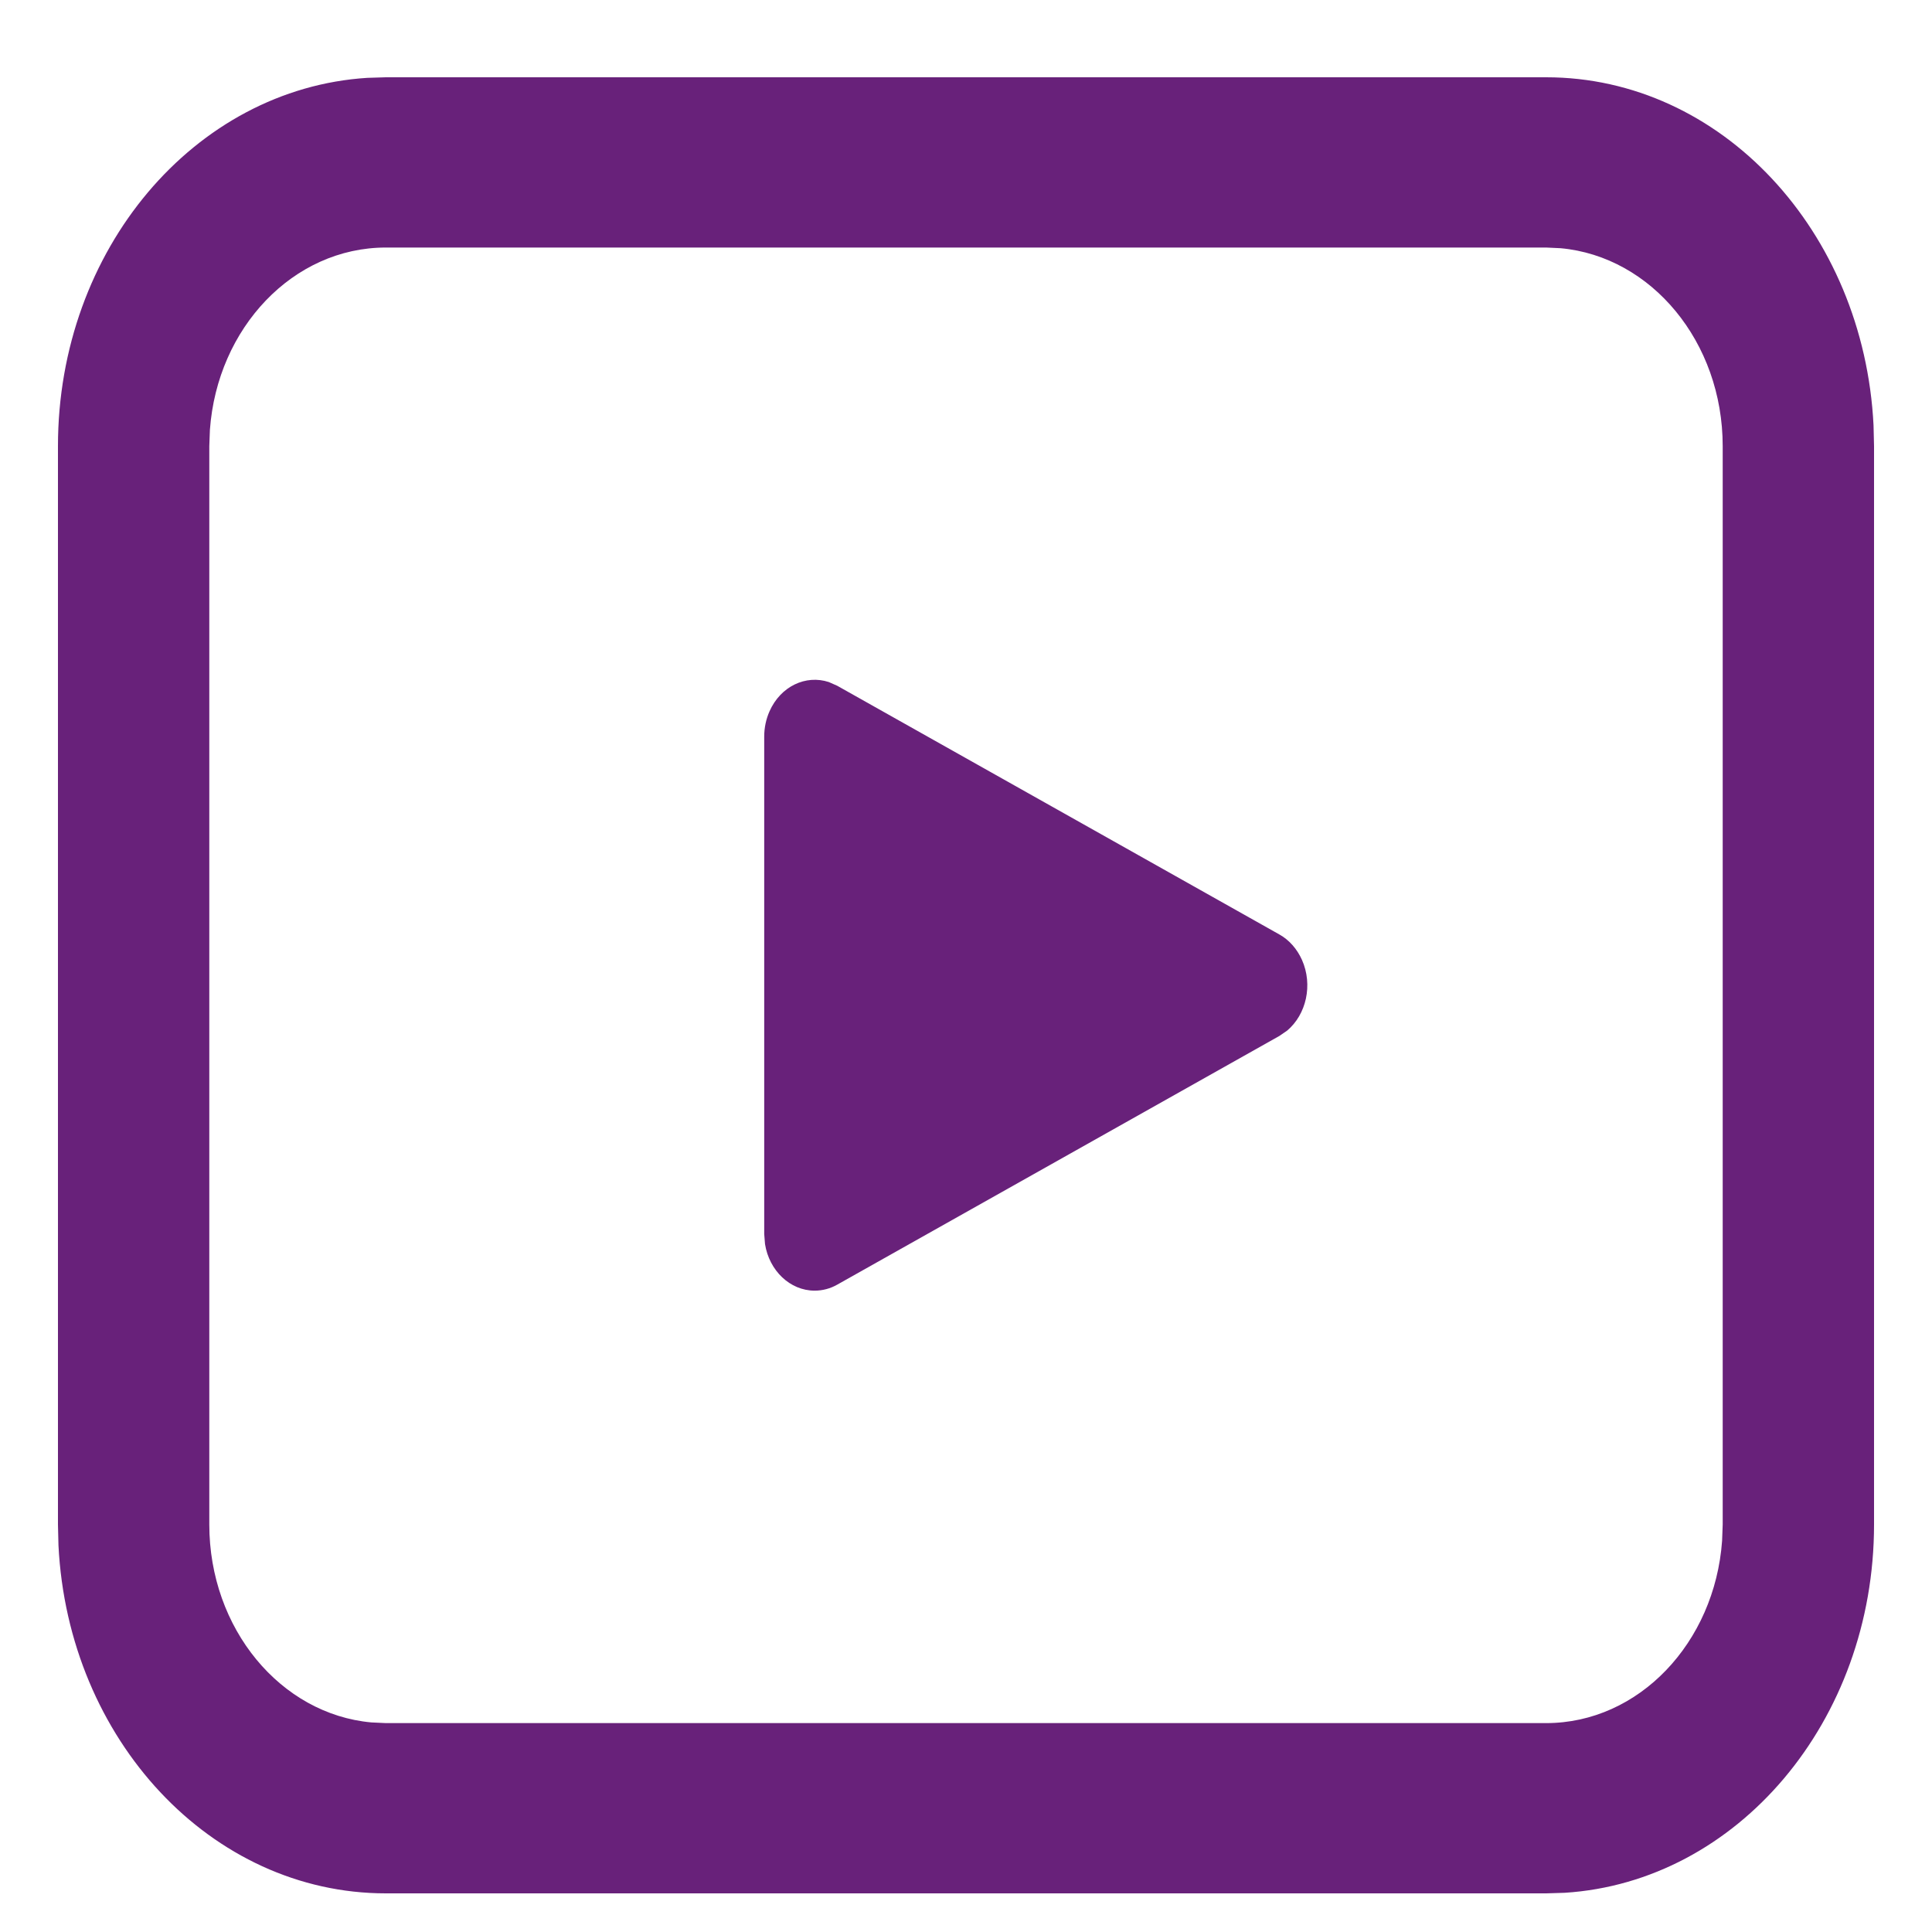
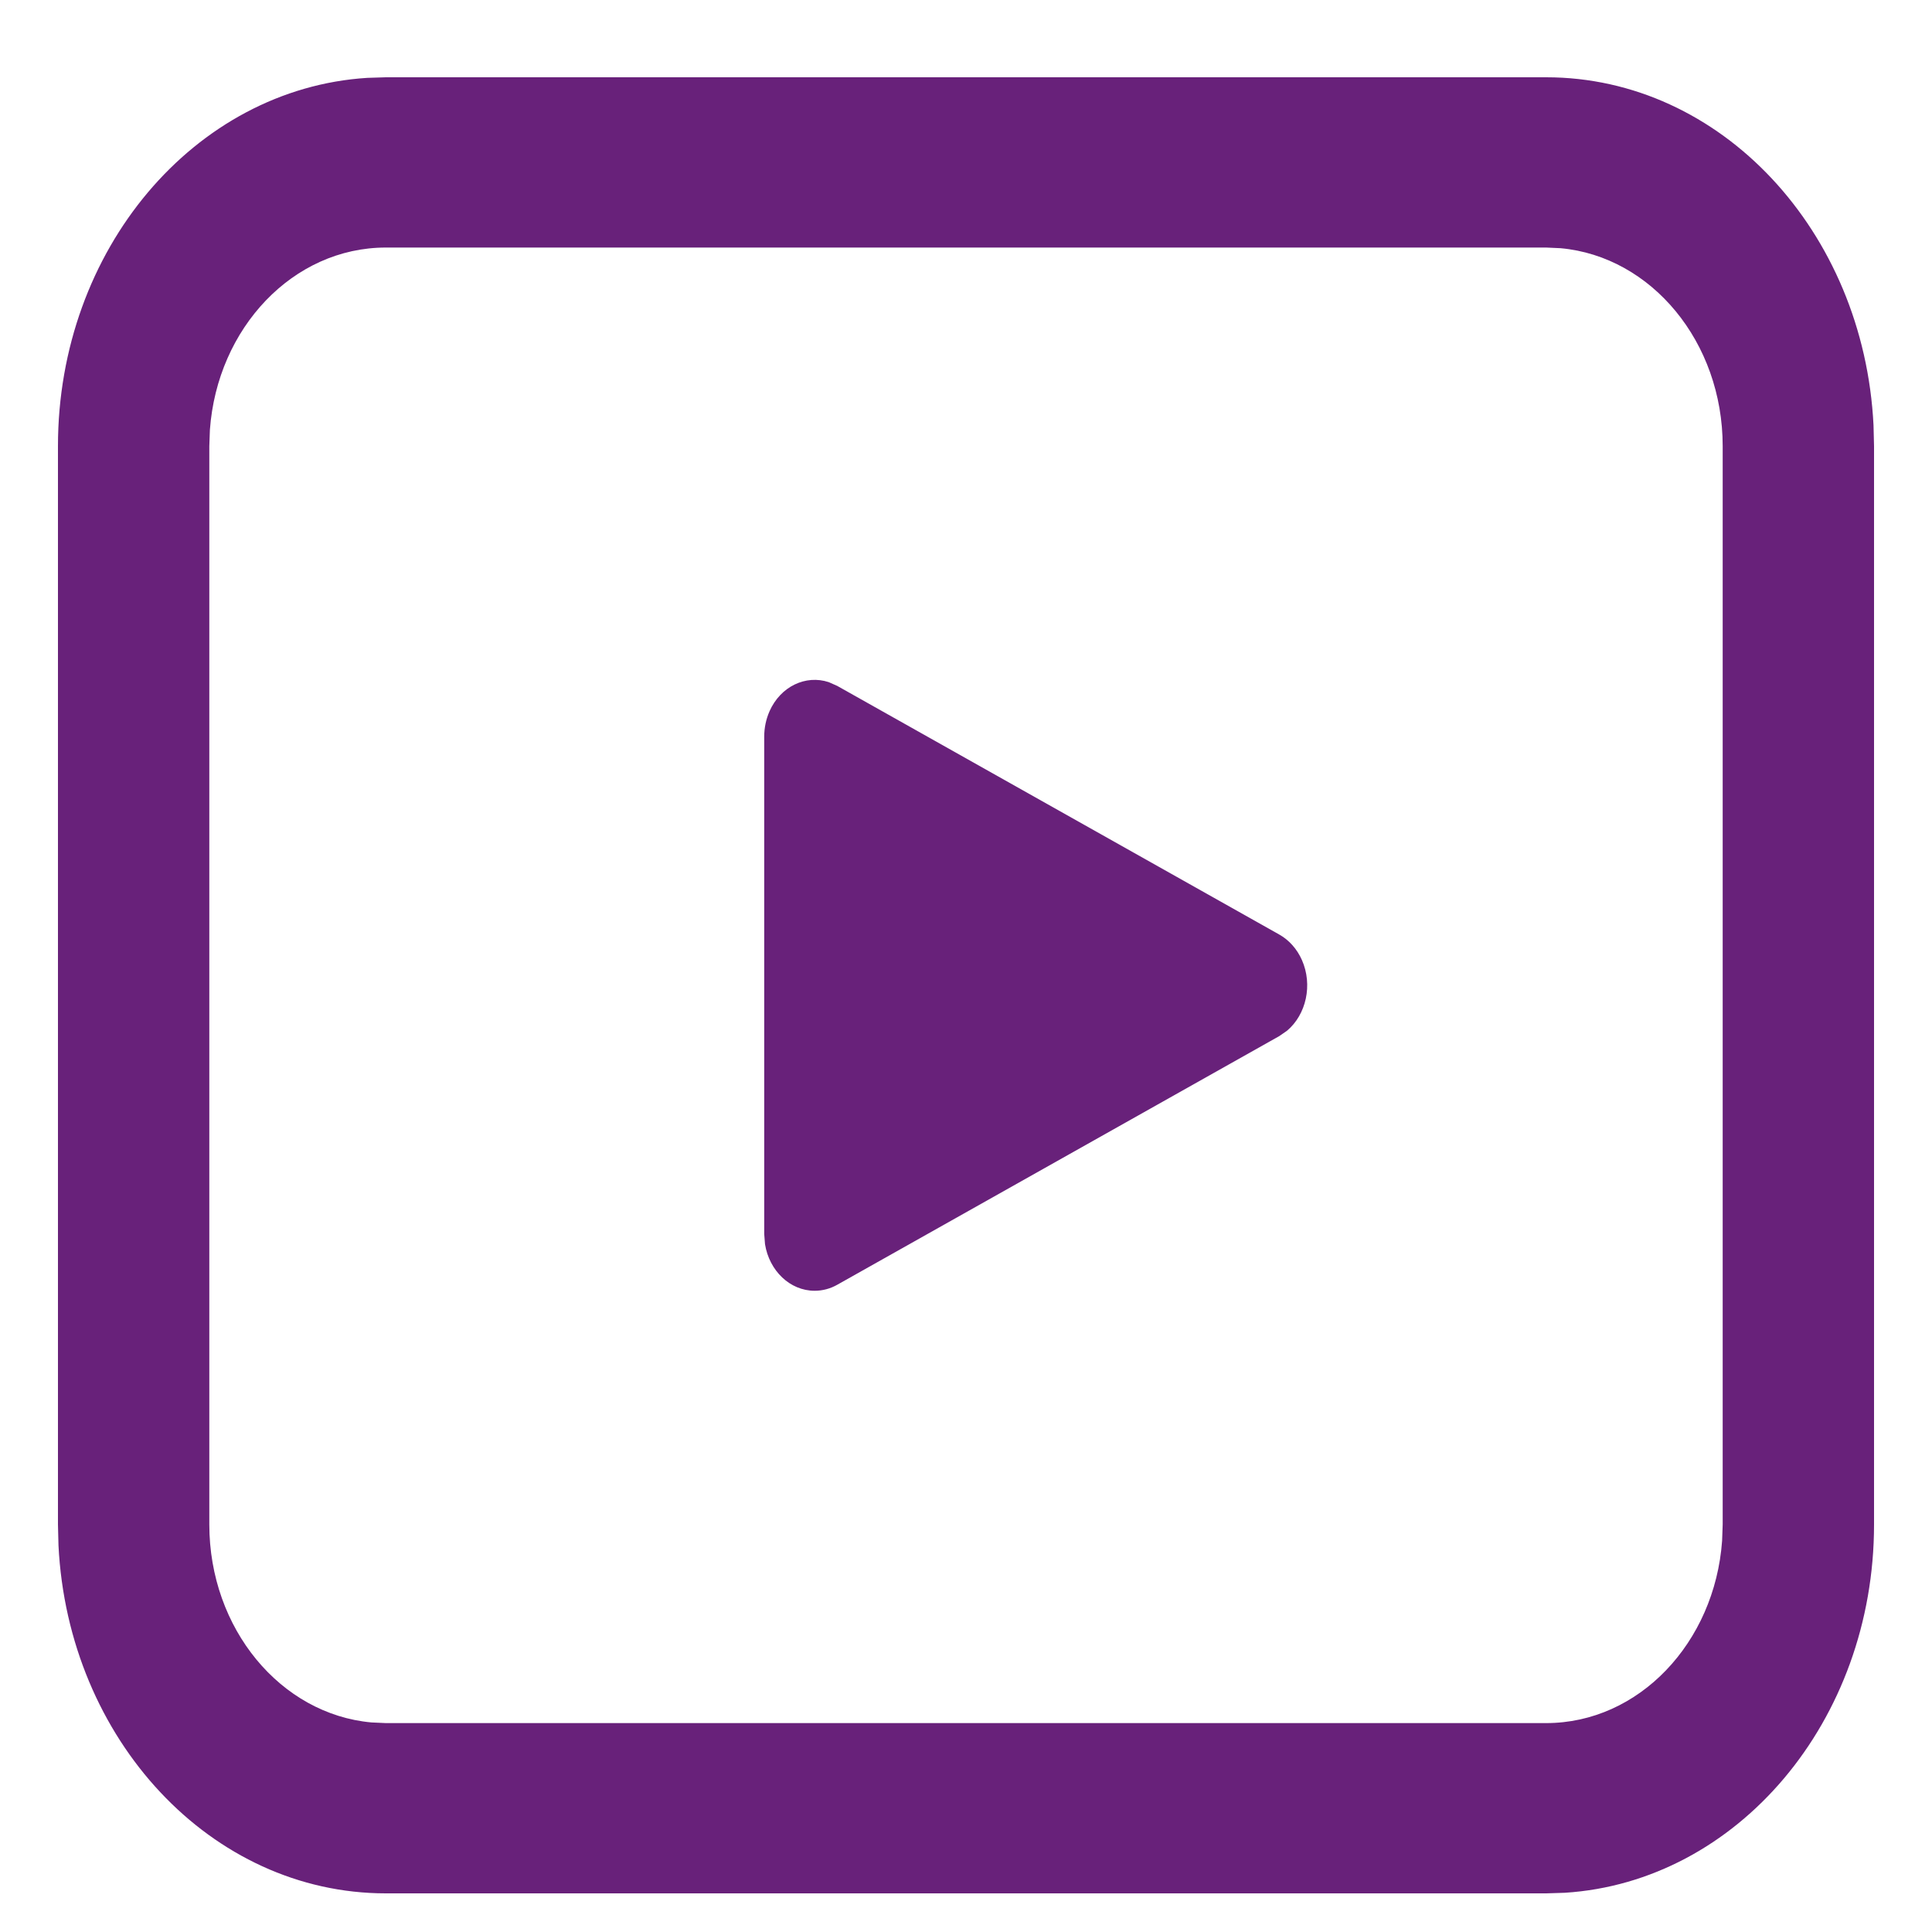
- <svg xmlns="http://www.w3.org/2000/svg" id="svg9" version="1.1" viewBox="0 0 100 100" height="100px" width="100px">
-   <defs id="defs13" />
-   <g transform="matrix(5.222222,0,0,5.875,-12.66667,-19.5)" fill-rule="evenodd" fill="none" stroke-width="1" stroke="none" id="🔍-Product-Icons">
-     <g fill-rule="nonzero" fill="#68217A" id="ic_fluent_video_clip_24_regular">
-       <path id="🎨-Color" d="m 6.25,4 h 11.5 c 1.733,0 3.149,1.356 3.245,3.066 L 21,7.25 v 9.5 c 0,1.733 -1.356,3.149 -3.066,3.245 L 17.75,20 H 6.25 C 4.517,20 3.101,18.644 3.005,16.934 L 3,16.75 V 7.25 C 3,5.517 4.356,4.101 6.066,4.005 L 6.25,4 h 11.5 z m 11.5,1.5 H 6.25 C 5.332,5.5 4.579,6.207 4.506,7.106 L 4.5,7.25 v 9.5 c 0,0.918 0.707,1.671 1.606,1.744 L 6.25,18.5 h 11.5 c 0.918,0 1.671,-0.707 1.744,-1.606 L 19.5,16.75 v -9.5 c 0,-0.918 -0.707,-1.671 -1.606,-1.744 z m -7.697,4.085 c 0.11,-0.22 0.359,-0.323 0.587,-0.257 l 0.084,0.033 4.382,2.191 c 0.097,0.048 0.175,0.127 0.224,0.224 0.11,0.22 0.043,0.481 -0.147,0.623 l -0.077,0.047 -4.382,2.191 c -0.069,0.035 -0.146,0.053 -0.224,0.053 -0.245,0 -0.45,-0.177 -0.492,-0.41 L 10,14.191 V 9.809 c 0,-0.078 0.018,-0.154 0.053,-0.224 z" />
-     </g>
-   </g>
+ <svg xmlns="http://www.w3.org/2000/svg" viewBox="0 0 100 100" height="100" width="100">
+   <path d="M19.972 4h60.056c9.05 0 16.446 7.97 16.945 18.01L97 23.094v55.812c0 10.182-7.084 18.502-16.01 19.064l-.962.03H19.972c-9.05 0-16.446-7.97-16.945-18.01L3 78.906V23.094C3 12.912 10.084 4.592 19.01 4.03l.962-.03h60.056zm60.056 8.813H19.972c-4.795 0-8.727 4.154-9.108 9.438l-.03.843v55.812c0 5.395 3.692 9.819 8.389 10.247l.75.034h60.055c4.795 0 8.727-4.154 9.108-9.438l.03-.843V23.094c0-5.395-3.692-9.819-8.389-10.247zM39.83 36.814c.573-1.29 1.876-1.898 3.065-1.507l.438.194 22.884 12.872c.505.284.915.745 1.168 1.313.573 1.29.224 2.828-.767 3.663l-.401.278L43.334 66.5c-.362.204-.762.31-1.167.31-1.282 0-2.348-1.039-2.57-2.409l-.041-.528V38.128c0-.456.094-.906.275-1.314z" fill-rule="nonzero" fill="#68217A" />
</svg>
